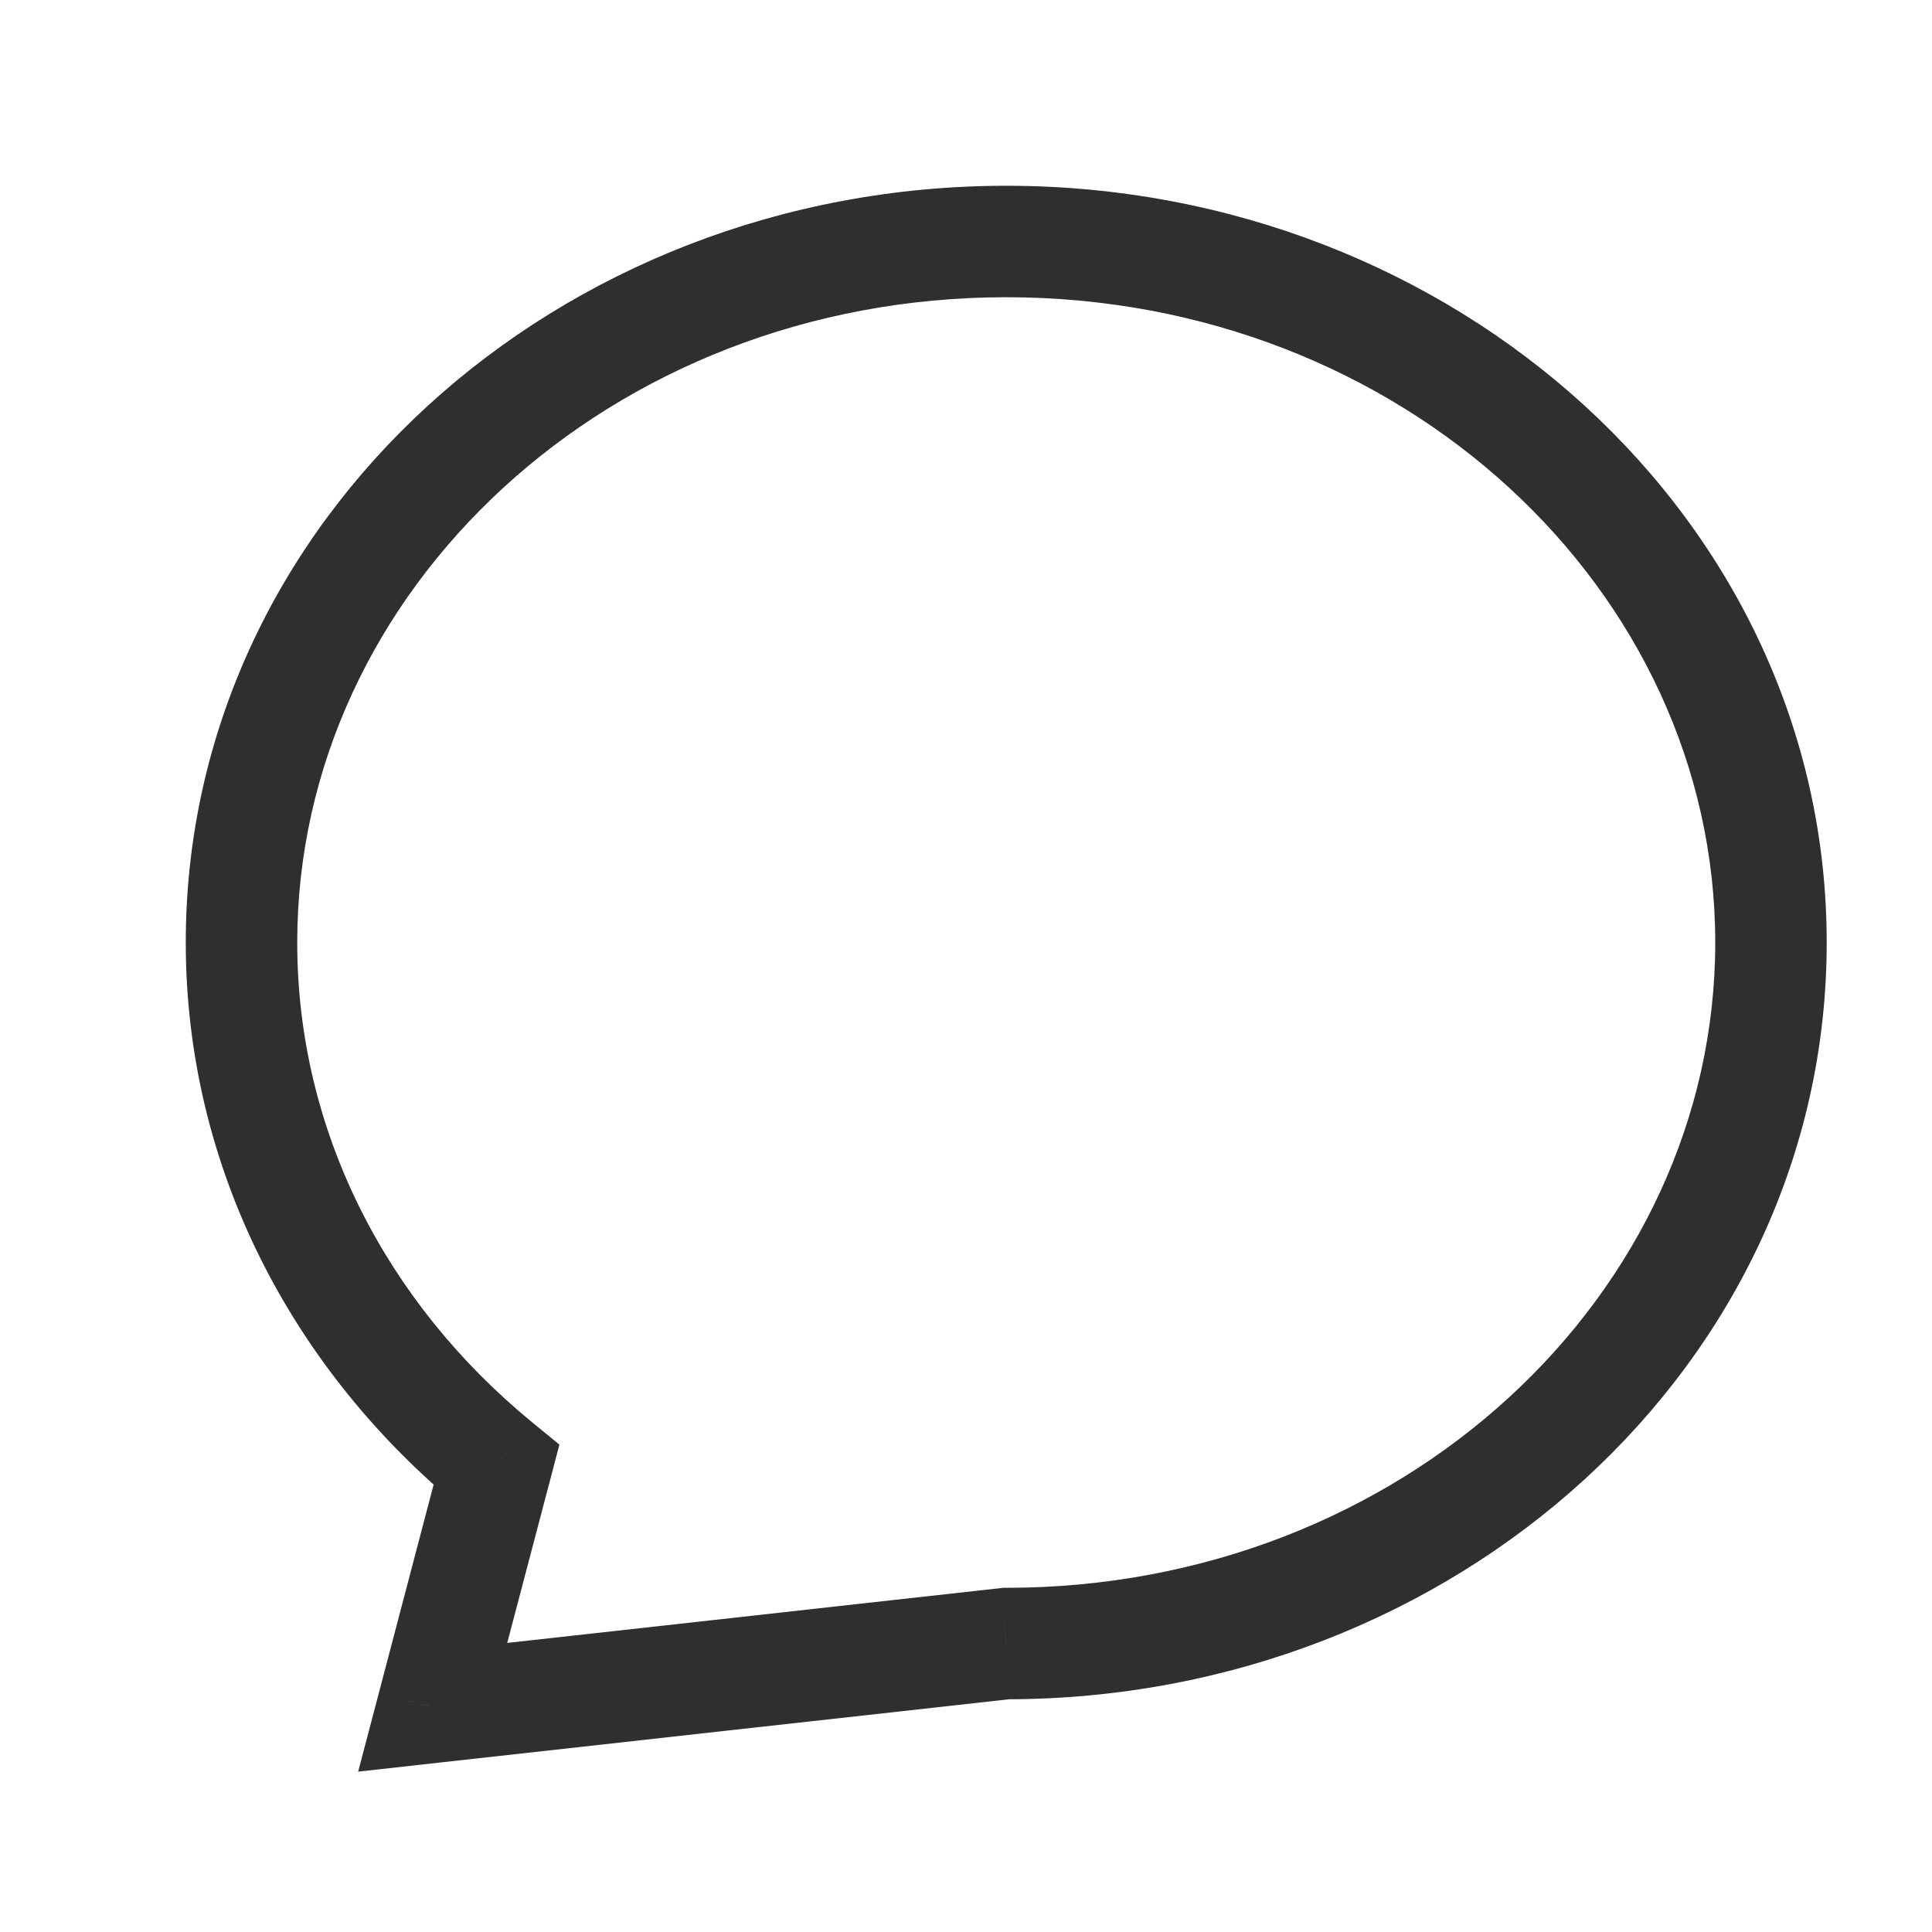
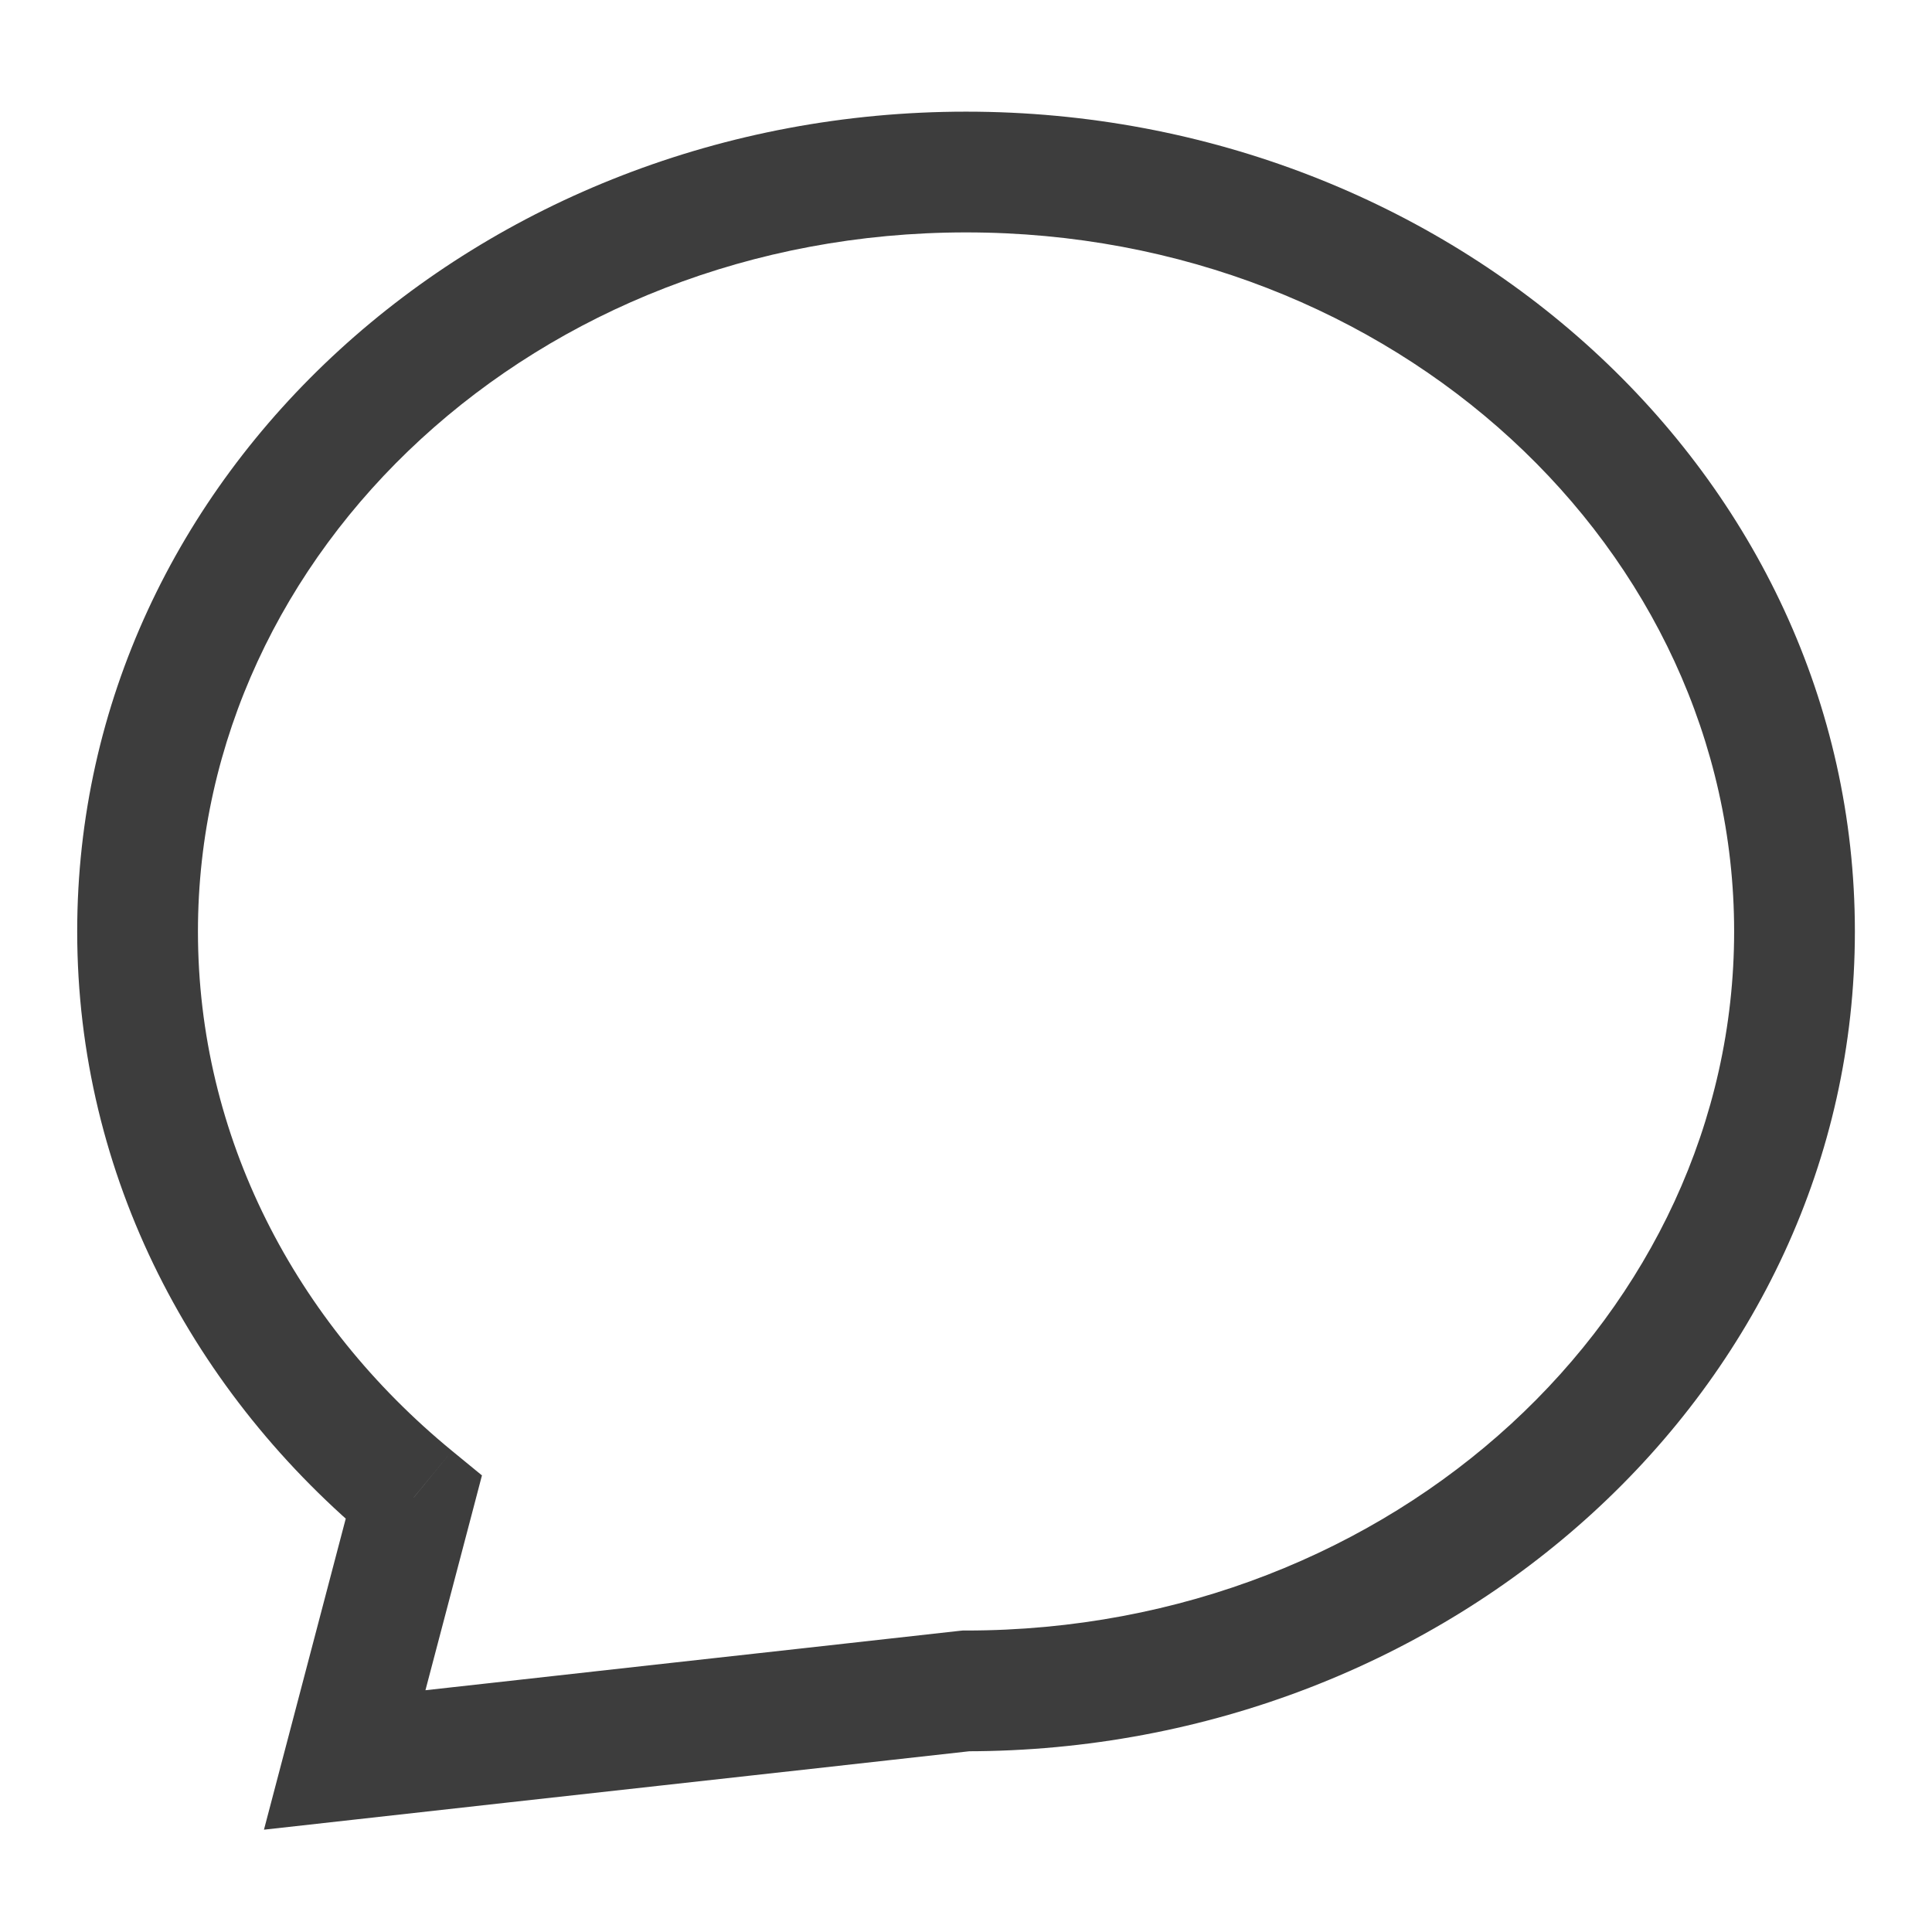
- <svg xmlns="http://www.w3.org/2000/svg" width="26" height="26" viewBox="0 0 26 26" fill="none">
-   <path d="M13.542 22.118V21.368H13.5L13.459 21.373L13.542 22.118ZM6.681 19.716L7.406 19.907L7.528 19.441L7.156 19.136L6.681 19.716ZM5.823 22.976L5.098 22.785L4.82 23.842L5.906 23.721L5.823 22.976ZM23.083 12.684C23.083 17.42 18.874 21.368 13.542 21.368V22.868C19.577 22.868 24.583 18.369 24.583 12.684H23.083ZM4 12.684C4 7.948 8.209 4 13.542 4V2.5C7.506 2.5 2.5 6.999 2.5 12.684H4ZM13.542 4C18.874 4 23.083 7.948 23.083 12.684H24.583C24.583 6.999 19.577 2.5 13.542 2.5V4ZM7.156 19.136C5.207 17.536 4 15.231 4 12.684H2.5C2.5 15.725 3.944 18.441 6.205 20.296L7.156 19.136ZM5.955 19.525L5.098 22.785L6.548 23.166L7.406 19.907L5.955 19.525ZM13.459 21.373C12.705 21.456 12.117 21.522 11.529 21.587C10.941 21.652 10.353 21.718 9.599 21.802L9.765 23.292C10.519 23.209 11.107 23.143 11.695 23.078C12.283 23.012 12.871 22.947 13.624 22.863L13.459 21.373ZM5.906 23.721C6.659 23.637 7.247 23.572 7.835 23.507C8.423 23.441 9.012 23.376 9.765 23.292L9.599 21.802C8.846 21.885 8.258 21.951 7.67 22.016C7.082 22.081 6.494 22.146 5.74 22.23L5.906 23.721Z" fill="#2F2F2F" />
+ <svg xmlns="http://www.w3.org/2000/svg" width="24" height="24" viewBox="0 0 24 24" fill="none">
+   <path d="M12.001 21.005V20.255H11.959L11.918 20.259L12.001 21.005ZM5.14 18.603L5.865 18.793L5.987 18.328L5.615 18.023L5.14 18.603ZM4.282 21.862L3.557 21.672L3.279 22.729L4.365 22.608L4.282 21.862ZM21.542 11.571C21.542 16.307 17.333 20.255 12.001 20.255V21.755C18.036 21.755 23.042 17.255 23.042 11.571H21.542ZM2.459 11.571C2.459 6.835 6.668 2.887 12.001 2.887V1.387C5.965 1.387 0.959 5.886 0.959 11.571H2.459ZM12.001 2.887C17.333 2.887 21.542 6.835 21.542 11.571H23.042C23.042 5.886 18.036 1.387 12.001 1.387V2.887ZM5.615 18.023C3.665 16.423 2.459 14.118 2.459 11.571H0.959C0.959 14.612 2.403 17.327 4.664 19.182L5.615 18.023ZM4.414 18.412L3.557 21.672L5.007 22.053L5.865 18.793L4.414 18.412ZM11.918 20.259C11.164 20.343 10.576 20.408 9.988 20.474C9.4 20.539 8.812 20.604 8.058 20.688L8.224 22.179C8.978 22.095 9.566 22.03 10.154 21.965C10.742 21.899 11.33 21.834 12.084 21.75L11.918 20.259ZM4.365 22.608C5.118 22.524 5.706 22.459 6.294 22.393C6.882 22.328 7.471 22.263 8.224 22.179L8.058 20.688C7.305 20.772 6.717 20.837 6.129 20.903C5.541 20.968 4.953 21.033 4.199 21.117L4.365 22.608Z" fill="#0D0D0D" fill-opacity="0.8" />
</svg>
